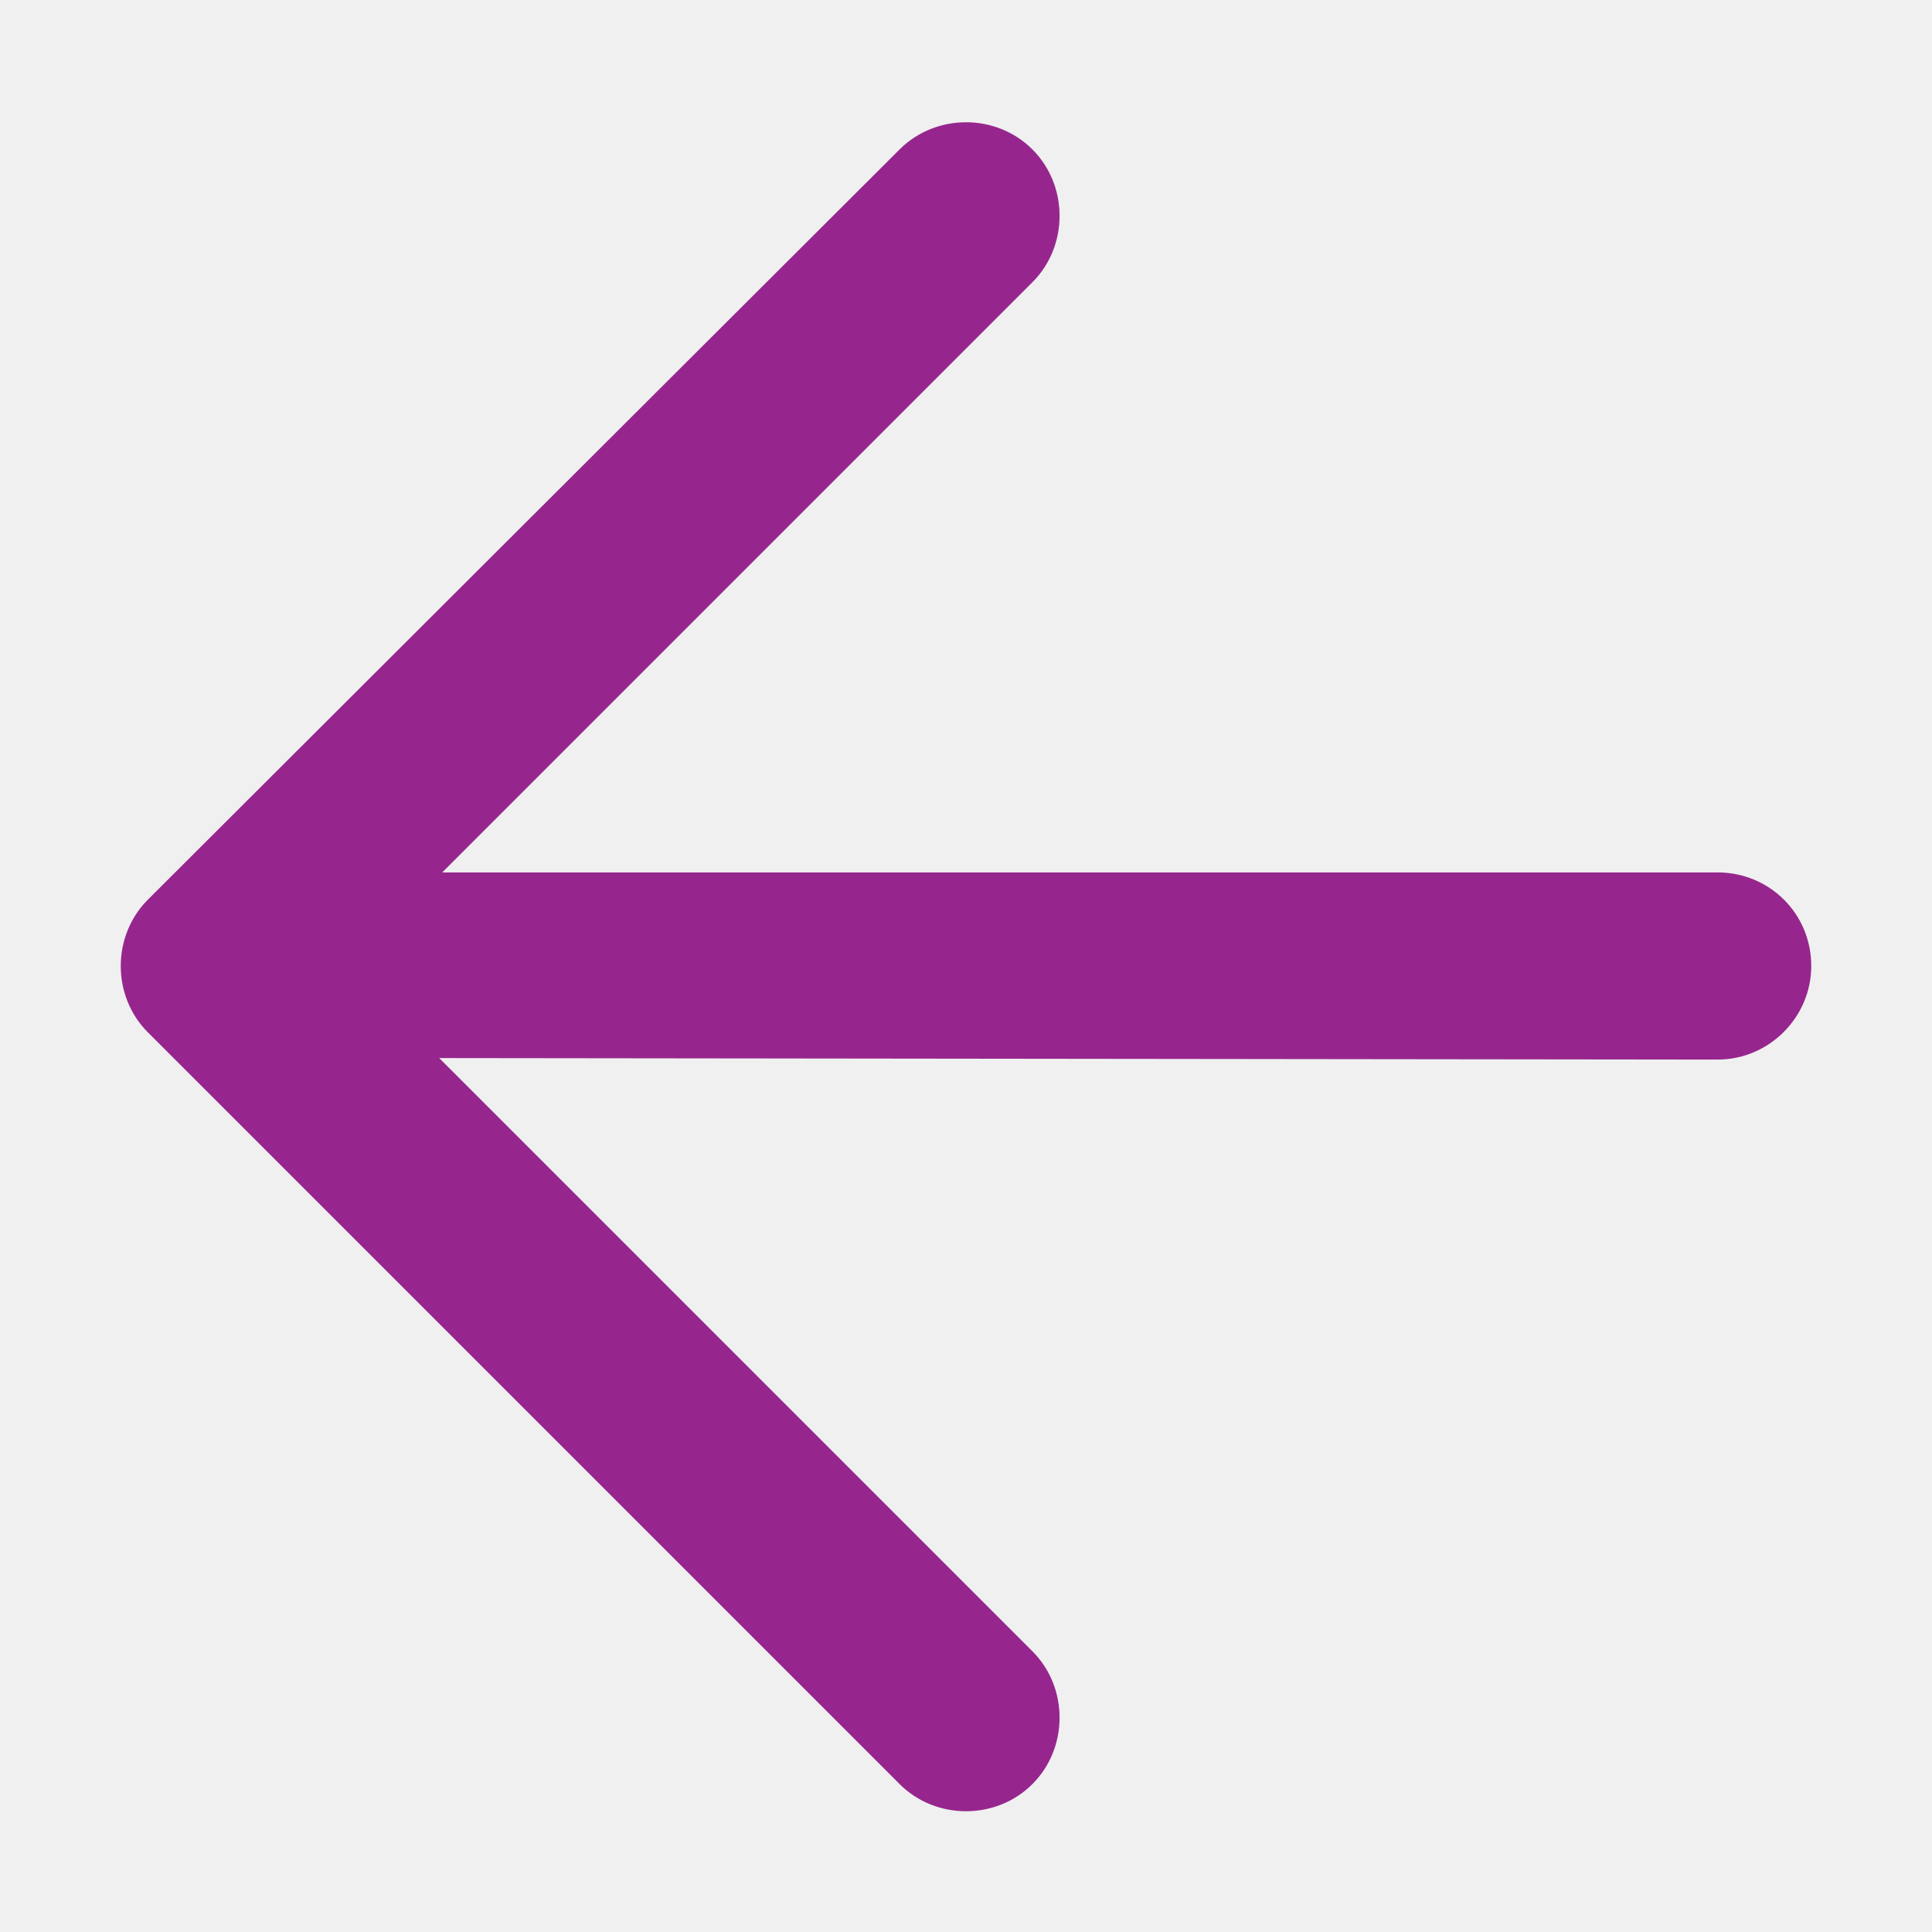
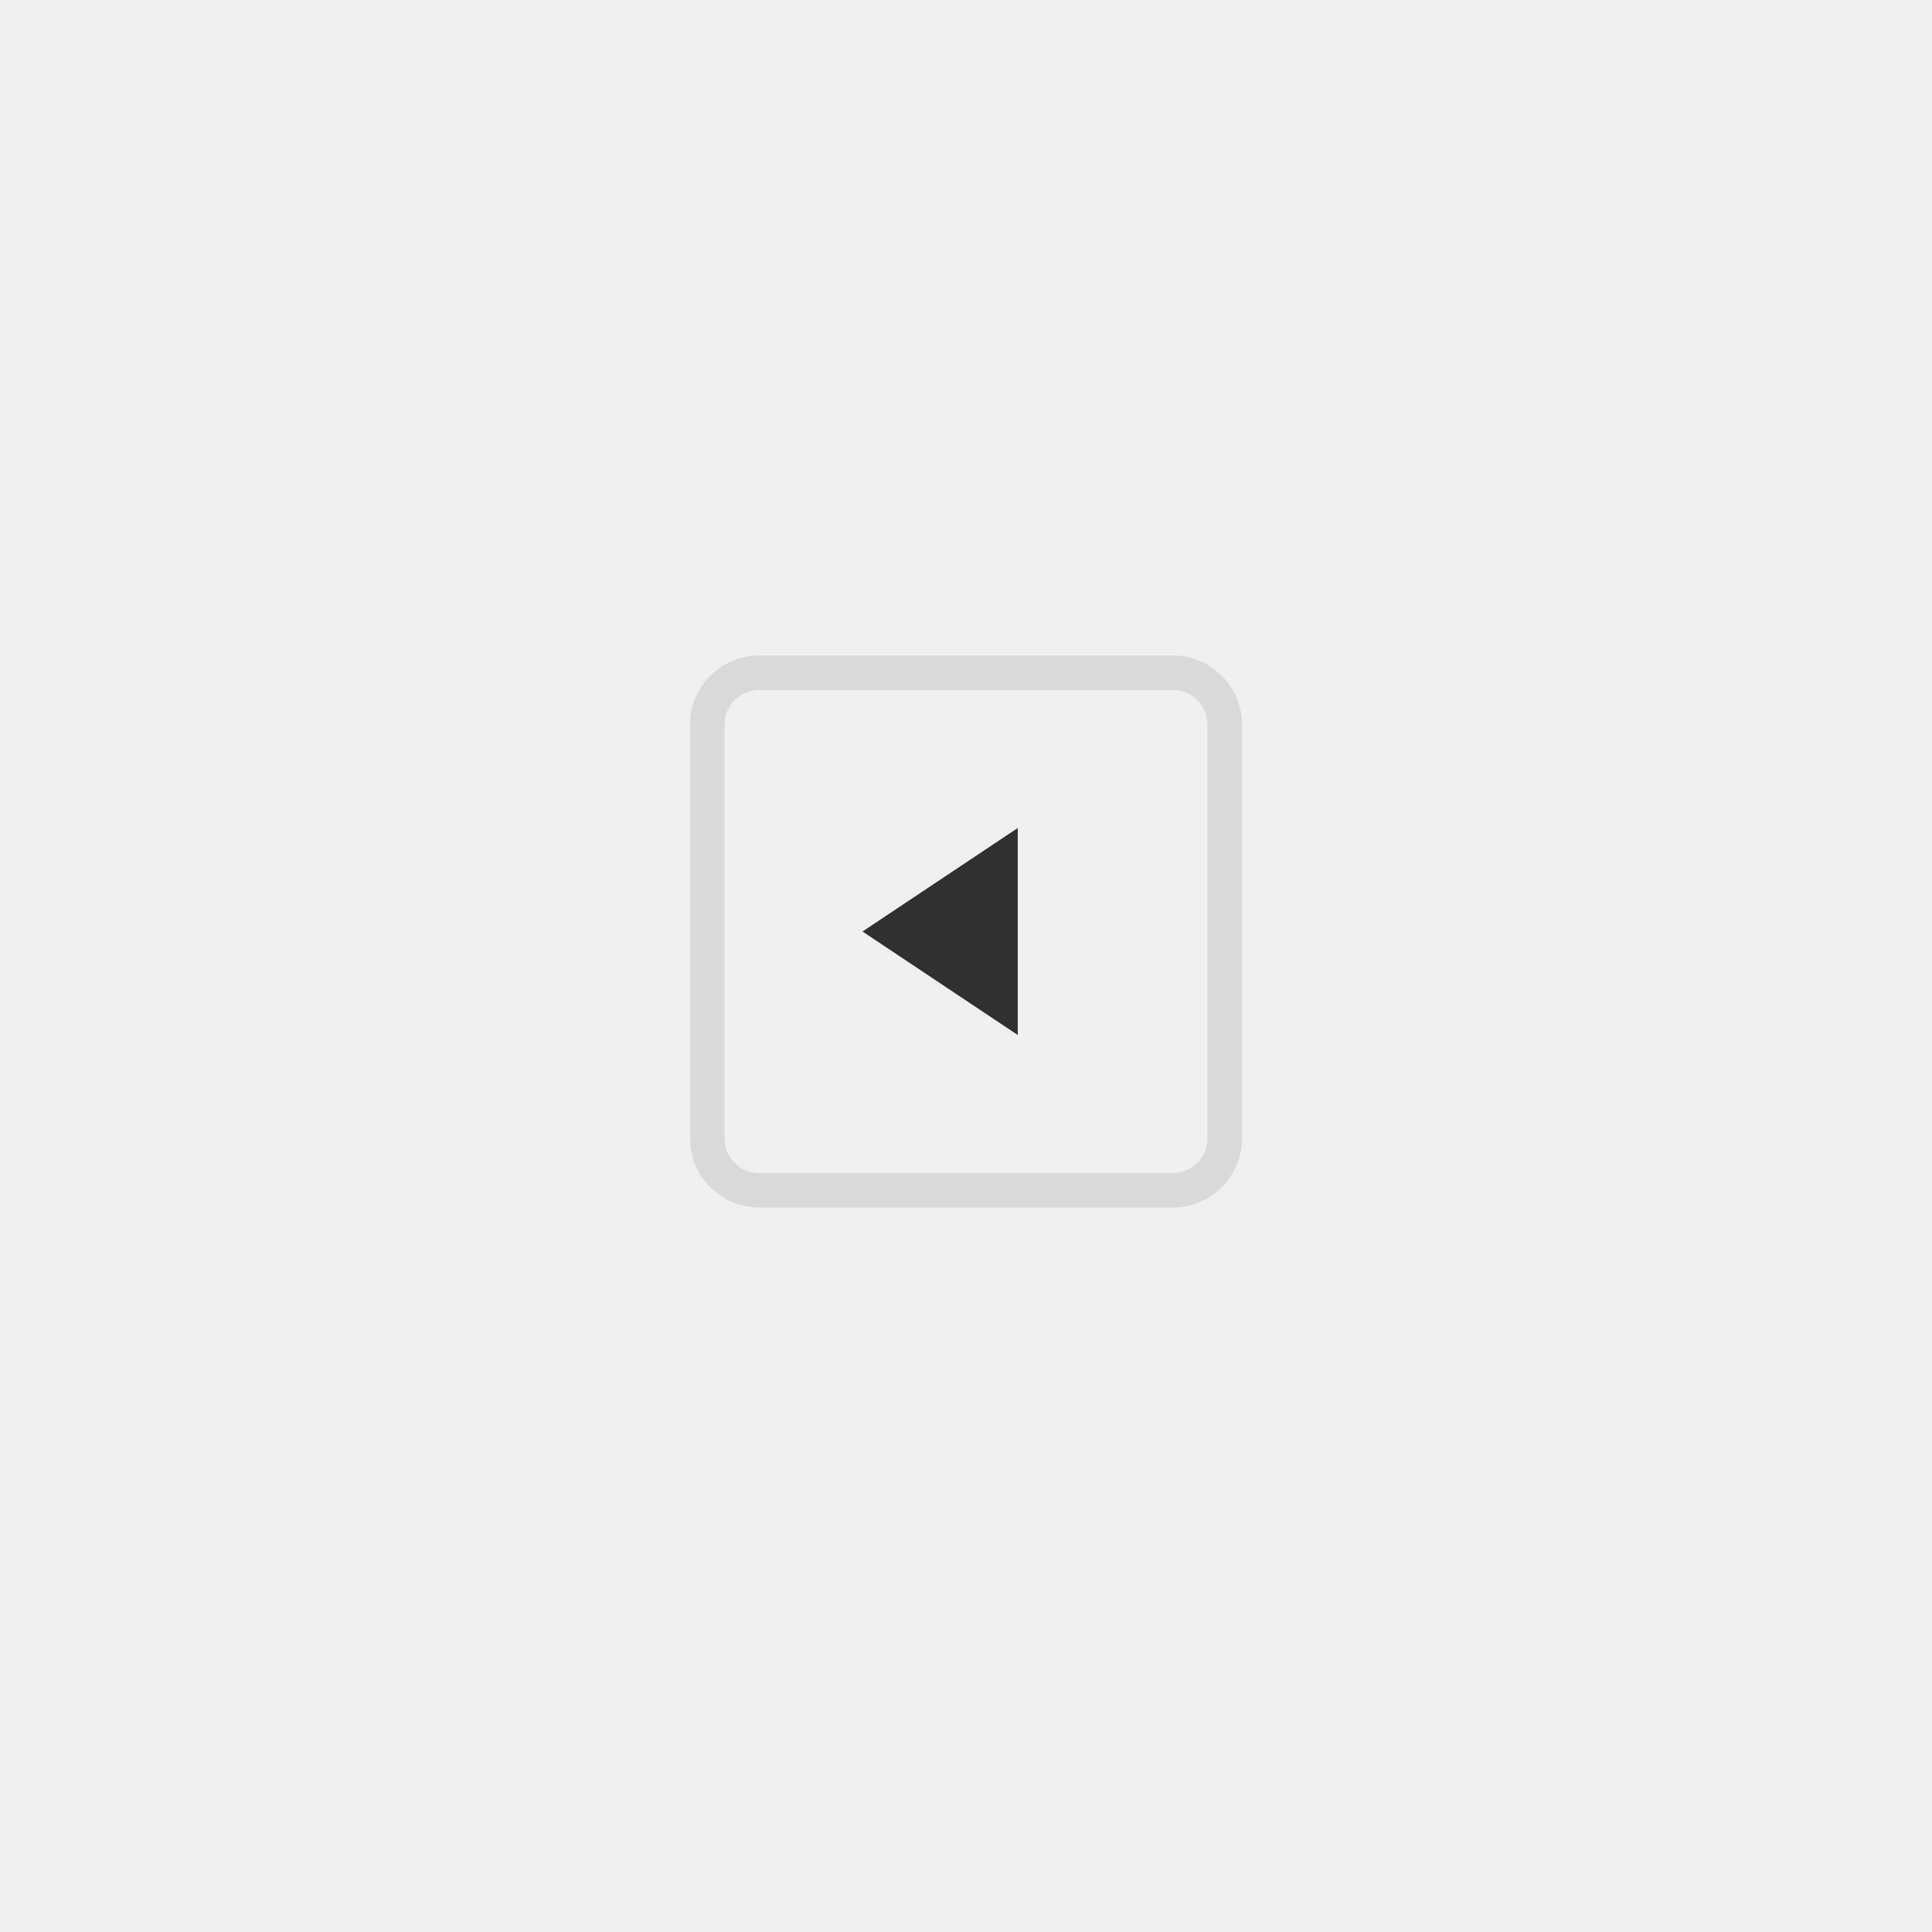
- <svg xmlns="http://www.w3.org/2000/svg" xmlns:xlink="http://www.w3.org/1999/xlink" version="1.1" x="0px" y="0px" viewBox="0 0 128 128" enable-background="new 0 0 128 128" xml:space="preserve">
-   <symbol id="Deleted_Symbol_2_1_" viewBox="-6 -5.3 12 12">
+ <svg xmlns="http://www.w3.org/2000/svg" xmlns:xlink="http://www.w3.org/1999/xlink" version="1.1" id="Layer_1" x="0px" y="0px" viewBox="41 -42 112 112" style="enable-background:new 41 -42 112 112;" xml:space="preserve">
+   <style type="text/css">
+ 	.st0{clip-path:url(#SVGID_2_);}
+ 	.st1{fill:#303030;}
+ 	.st2{opacity:0.75;}
+ 	.st3{fill:#D2D2D2;}
+ </style>
+   <g id="Layer_1_1_">
    <g>
-       <path fill="#FFFFFF" d="M-4-4.8c-0.8,0-1.5,0.7-1.5,1.5v8c0,0.8,0.7,1.5,1.5,1.5h8c0.8,0,1.5-0.7,1.5-1.5v-8    c0-0.8-0.7-1.5-1.5-1.5H-4z" />
-       <path fill="#CFD1D2" d="M4,5.7c0.6,0,1-0.4,1-1v-8c0-0.6-0.4-1-1-1h-8c-0.6,0-1,0.4-1,1v8c0,0.6,0.4,1,1,1H4 M4,6.7h-8    c-1.1,0-2-0.9-2-2v-8c0-1.1,0.9-2,2-2h8c1.1,0,2,0.9,2,2v8C6,5.8,5.1,6.7,4,6.7L4,6.7z" />
-     </g>
-   </symbol>
-   <g id="Layer_1">
-     <g>
-       <defs>
-         <rect id="SVGID_33_" x="0" y="0" width="128" height="128" />
-       </defs>
-       <clipPath id="SVGID_2_">
-         <use xlink:href="#SVGID_33_" overflow="visible" />
-       </clipPath>
-       <path clip-path="url(#SVGID_2_)" fill="#96268E" d="M113.8,57.8H29.3l39.1-39.1c2.4-2.4,2.4-6.4,0-8.8c-2.4-2.4-6.4-2.4-8.8,0    L9.8,59.6C8.6,60.8,8,62.4,8,64c0,1.6,0.6,3.2,1.8,4.4l49.8,49.8c2.4,2.4,6.4,2.4,8.8,0c2.4-2.4,2.4-6.4,0-8.8L29.1,70.1l84.7,0.1    c3.4,0,6.2-2.8,6.2-6.2C120,60.5,117.2,57.8,113.8,57.8z" />
+       <g>
+         <defs>
+           <rect id="SVGID_1_" x="41" y="-42" width="112" height="112" />
+         </defs>
+         <clipPath id="SVGID_2_">
+           <use xlink:href="#SVGID_1_" style="overflow:visible;" />
+         </clipPath>
+         <g class="st0">
+           <g>
+             <polygon class="st1" points="100,18 91,12 100,6      " />
+             <g class="st2">
+               <path class="st3" d="M109-2c1.1,0,2,0.9,2,2l0,24c0,1.1-0.9,2-2,2l-24,0c-1.1,0-2-0.9-2-2l0-24c0-1.1,0.9-2,2-2L109-2 M109-4        L85-4c-2.2,0-4,1.8-4,4l0,24c0,2.2,1.8,4,4,4l24,0c2.2,0,4-1.8,4-4l0-24C113-2.2,111.2-4,109-4L109-4z" />
+             </g>
+           </g>
+         </g>
+       </g>
    </g>
    <g id="Checkbox_-_checked">
      <g id="Deleted_Symbol_2">
		</g>
    </g>
    <g id="radio_button_Selected_2">
	</g>
    <g id="small_help">
	</g>
    <g id="plot_icon">
	</g>
  </g>
  <g id="Layer_7">
</g>
</svg>
